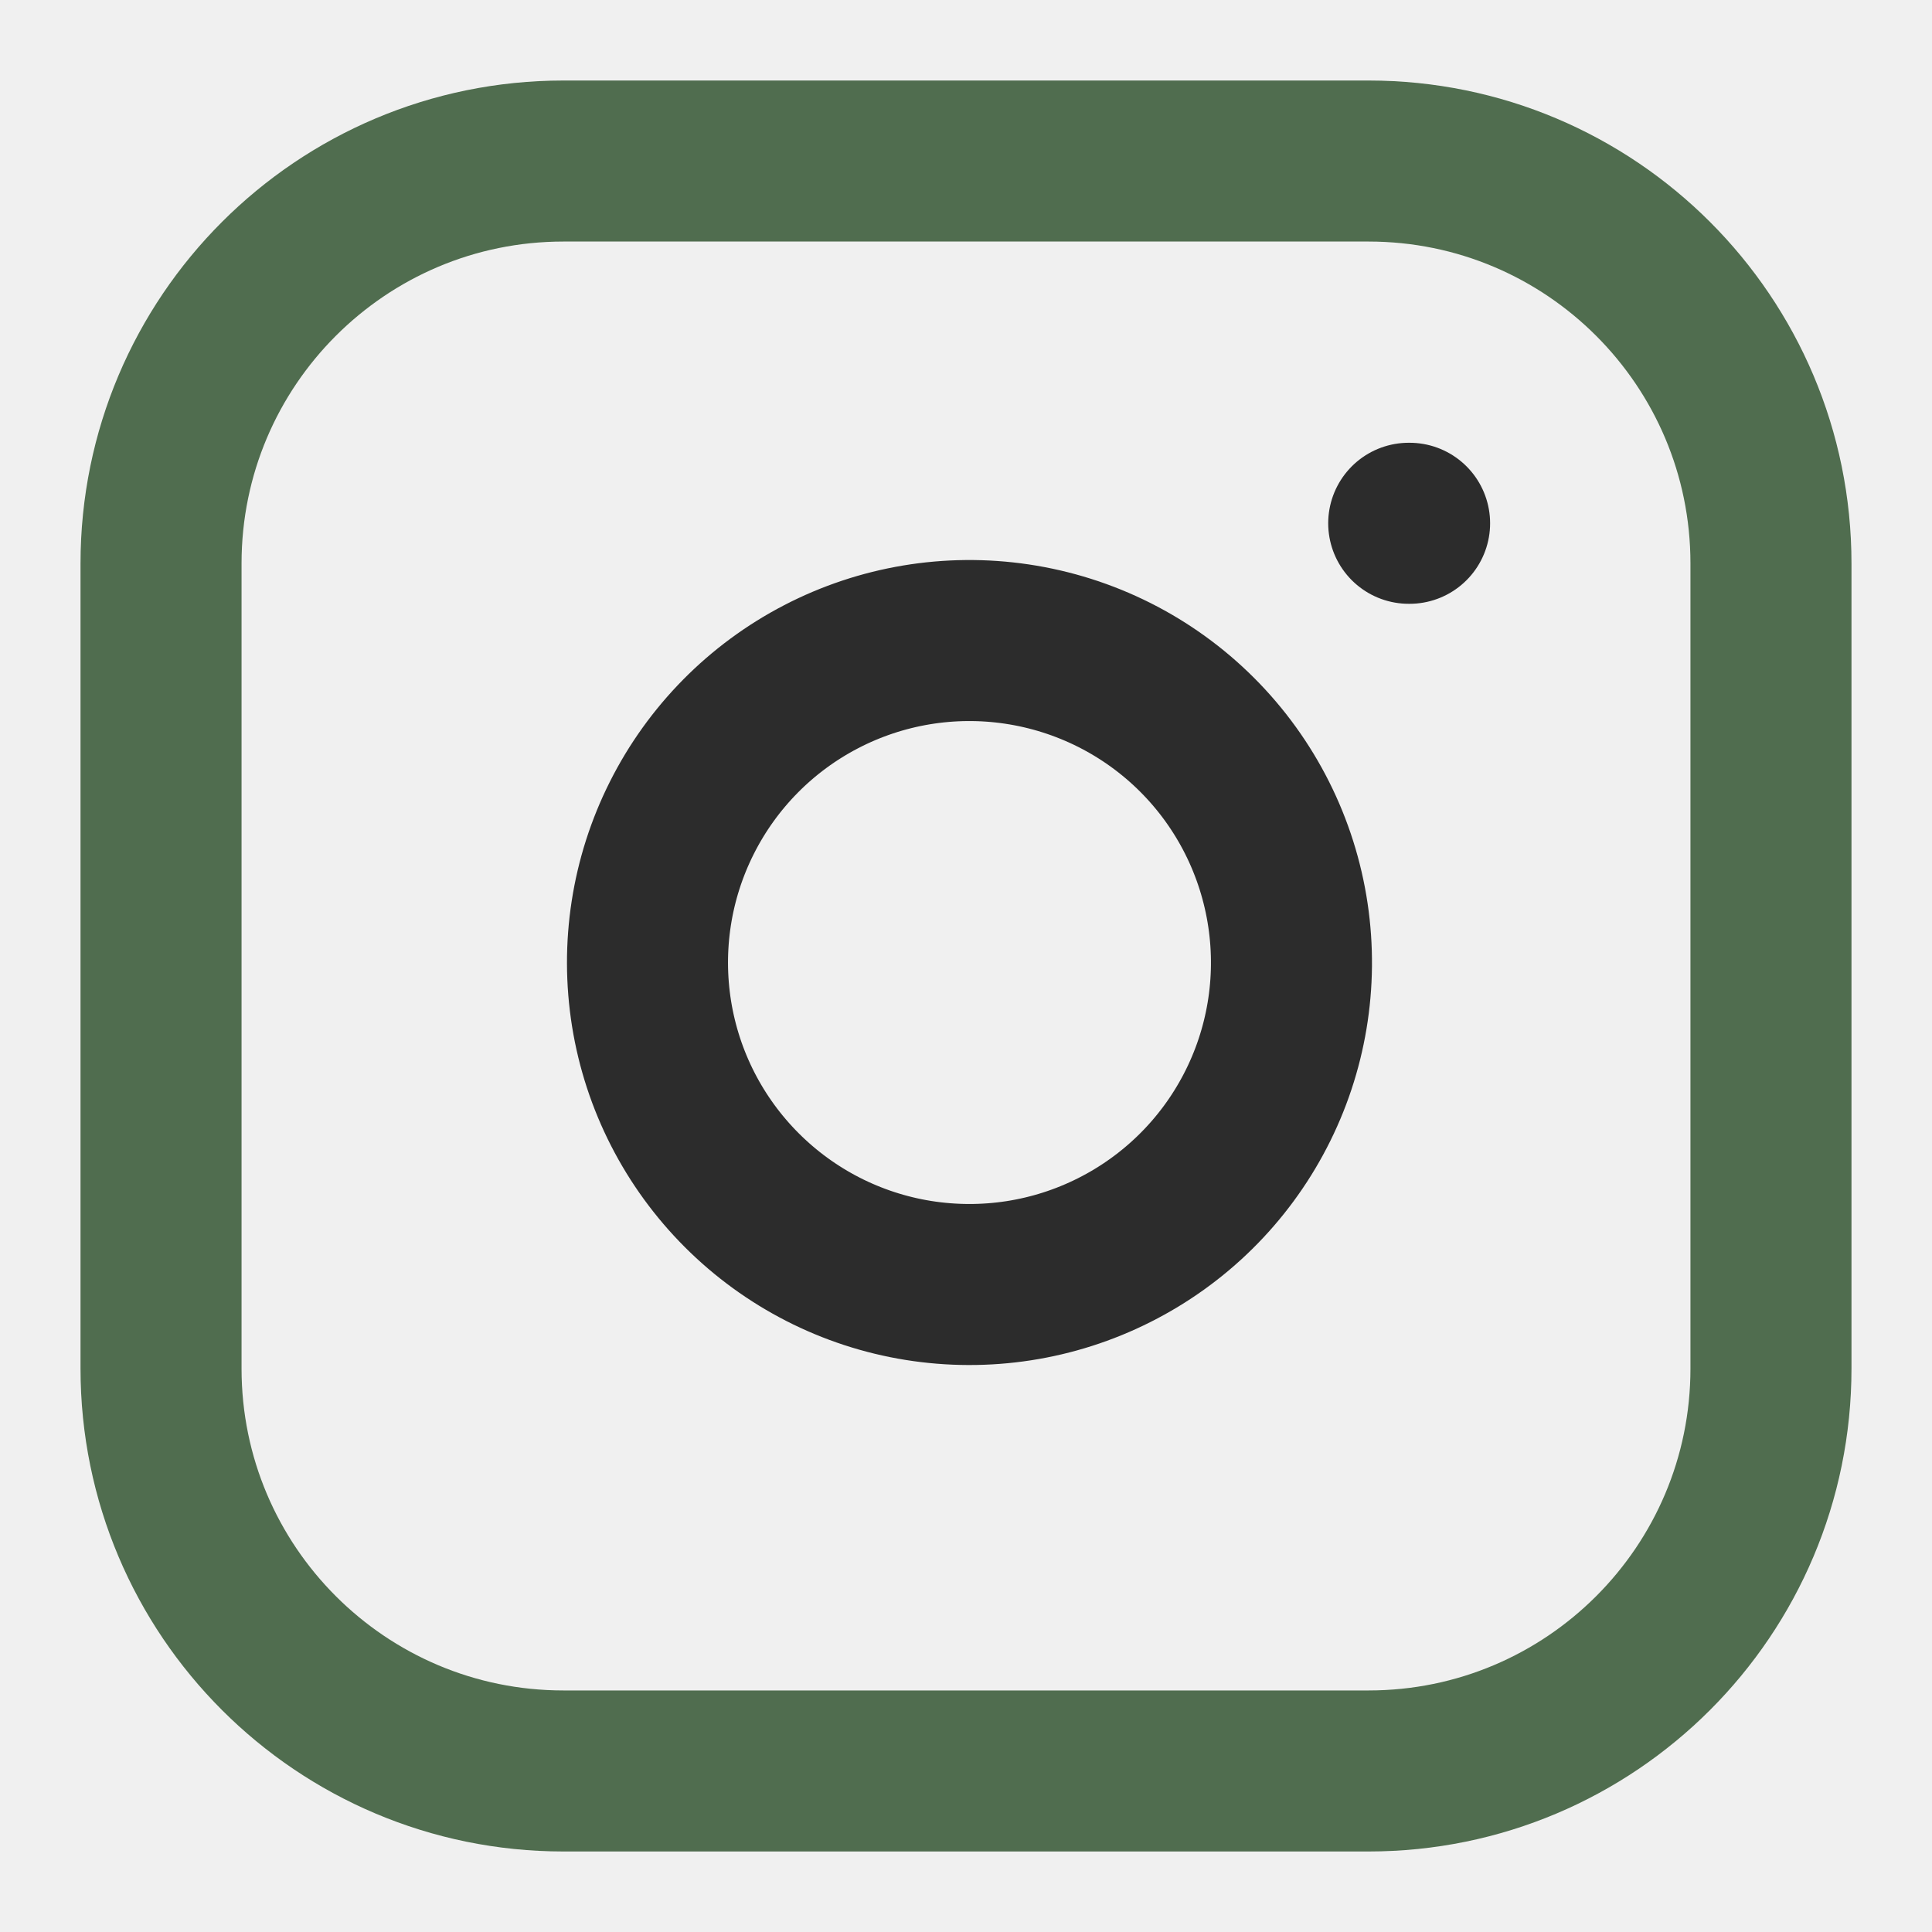
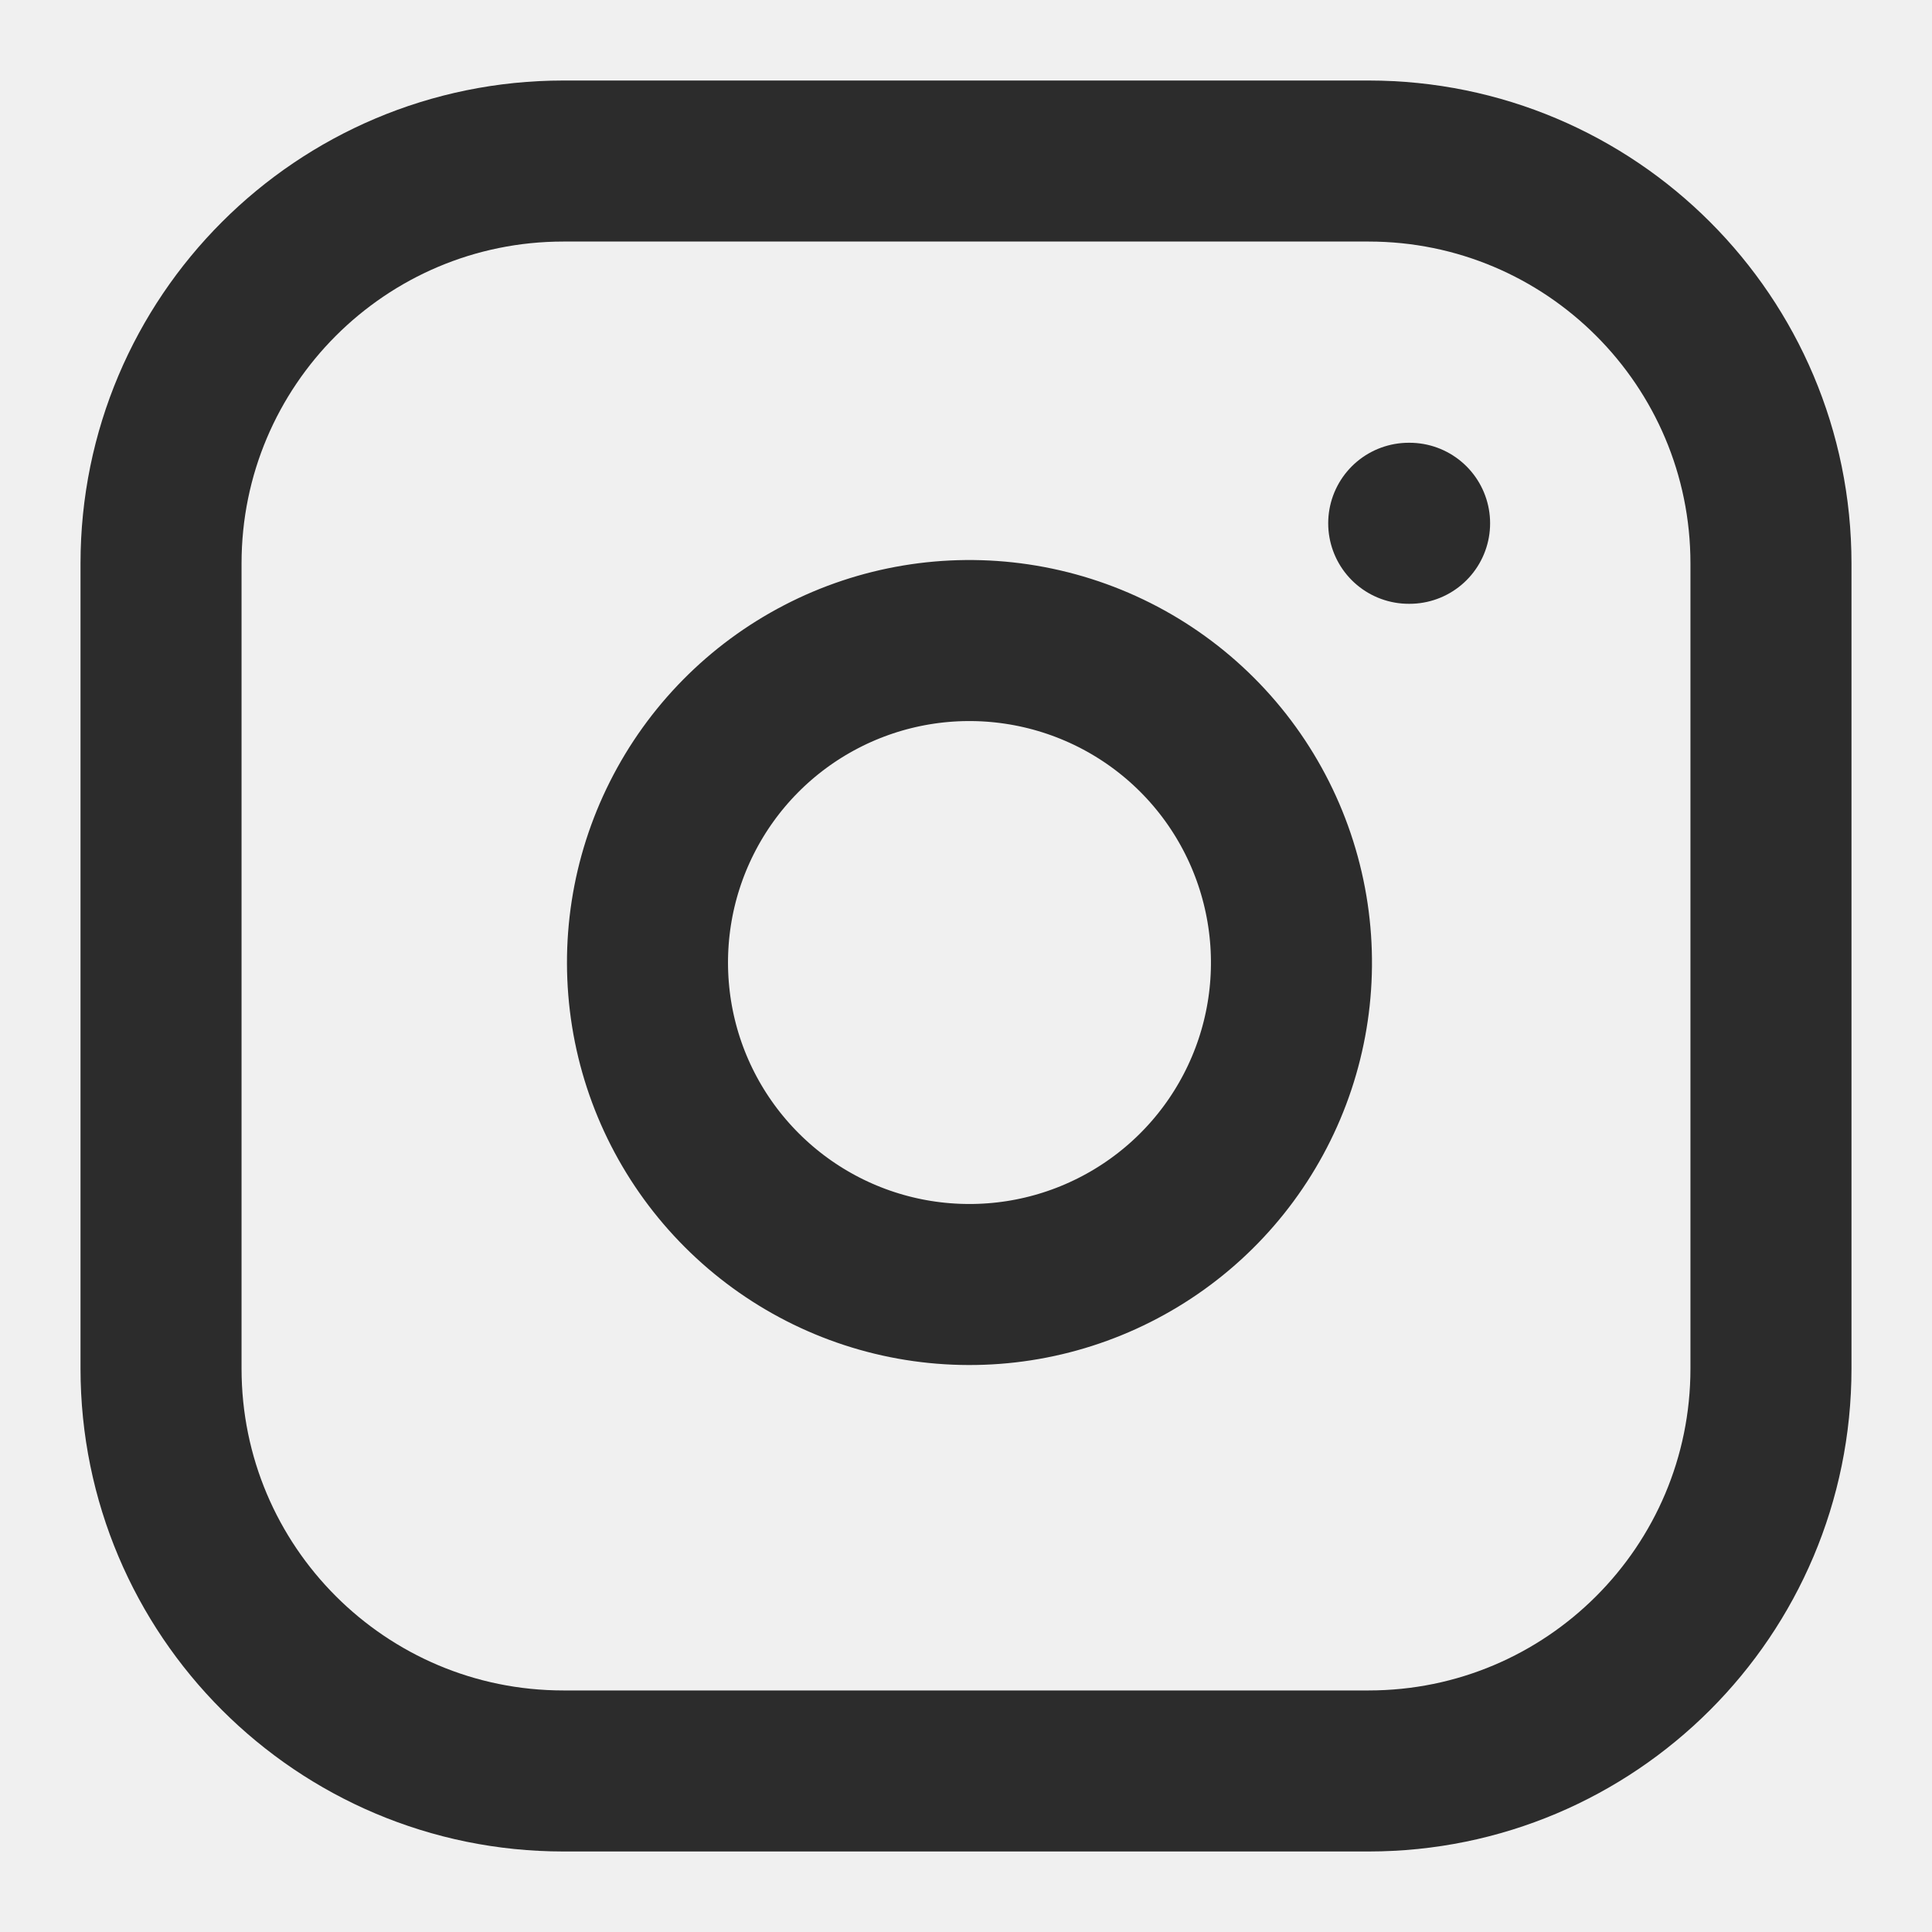
<svg xmlns="http://www.w3.org/2000/svg" width="20" height="20" viewBox="0 0 20 20" fill="none">
  <g clip-path="url(#clip0_2039_52960)">
-     <path d="M14.167 1.667H5.833C3.532 1.667 1.667 3.532 1.667 5.833V14.167C1.667 16.468 3.532 18.333 5.833 18.333H14.167C16.468 18.333 18.333 16.468 18.333 14.167V5.833C18.333 3.532 16.468 1.667 14.167 1.667Z" stroke="#506D4F" stroke-width="1.667" stroke-linecap="round" stroke-linejoin="round" />
+     <path d="M14.167 1.667H5.833C3.532 1.667 1.667 3.532 1.667 5.833V14.167C1.667 16.468 3.532 18.333 5.833 18.333H14.167C16.468 18.333 18.333 16.468 18.333 14.167V5.833C18.333 3.532 16.468 1.667 14.167 1.667Z" stroke="#2C2C2C" stroke-width="1.667" stroke-linecap="round" stroke-linejoin="round" />
    <path d="M14.583 5.417H14.592M13.333 9.475C13.436 10.169 13.318 10.877 12.995 11.499C12.672 12.122 12.161 12.626 11.535 12.941C10.908 13.257 10.199 13.366 9.506 13.255C8.814 13.144 8.175 12.817 7.679 12.321C7.183 11.825 6.856 11.186 6.745 10.494C6.634 9.801 6.743 9.092 7.059 8.465C7.374 7.839 7.878 7.328 8.501 7.005C9.123 6.682 9.831 6.564 10.525 6.667C11.232 6.772 11.887 7.101 12.393 7.607C12.899 8.113 13.228 8.768 13.333 9.475Z" stroke="#2C2C2C" stroke-width="1.667" stroke-linecap="round" stroke-linejoin="round" />
  </g>
  <defs>
    <clipPath id="clip0_2039_52960">
      <rect width="20" height="20" fill="white" />
    </clipPath>
  </defs>
</svg>
